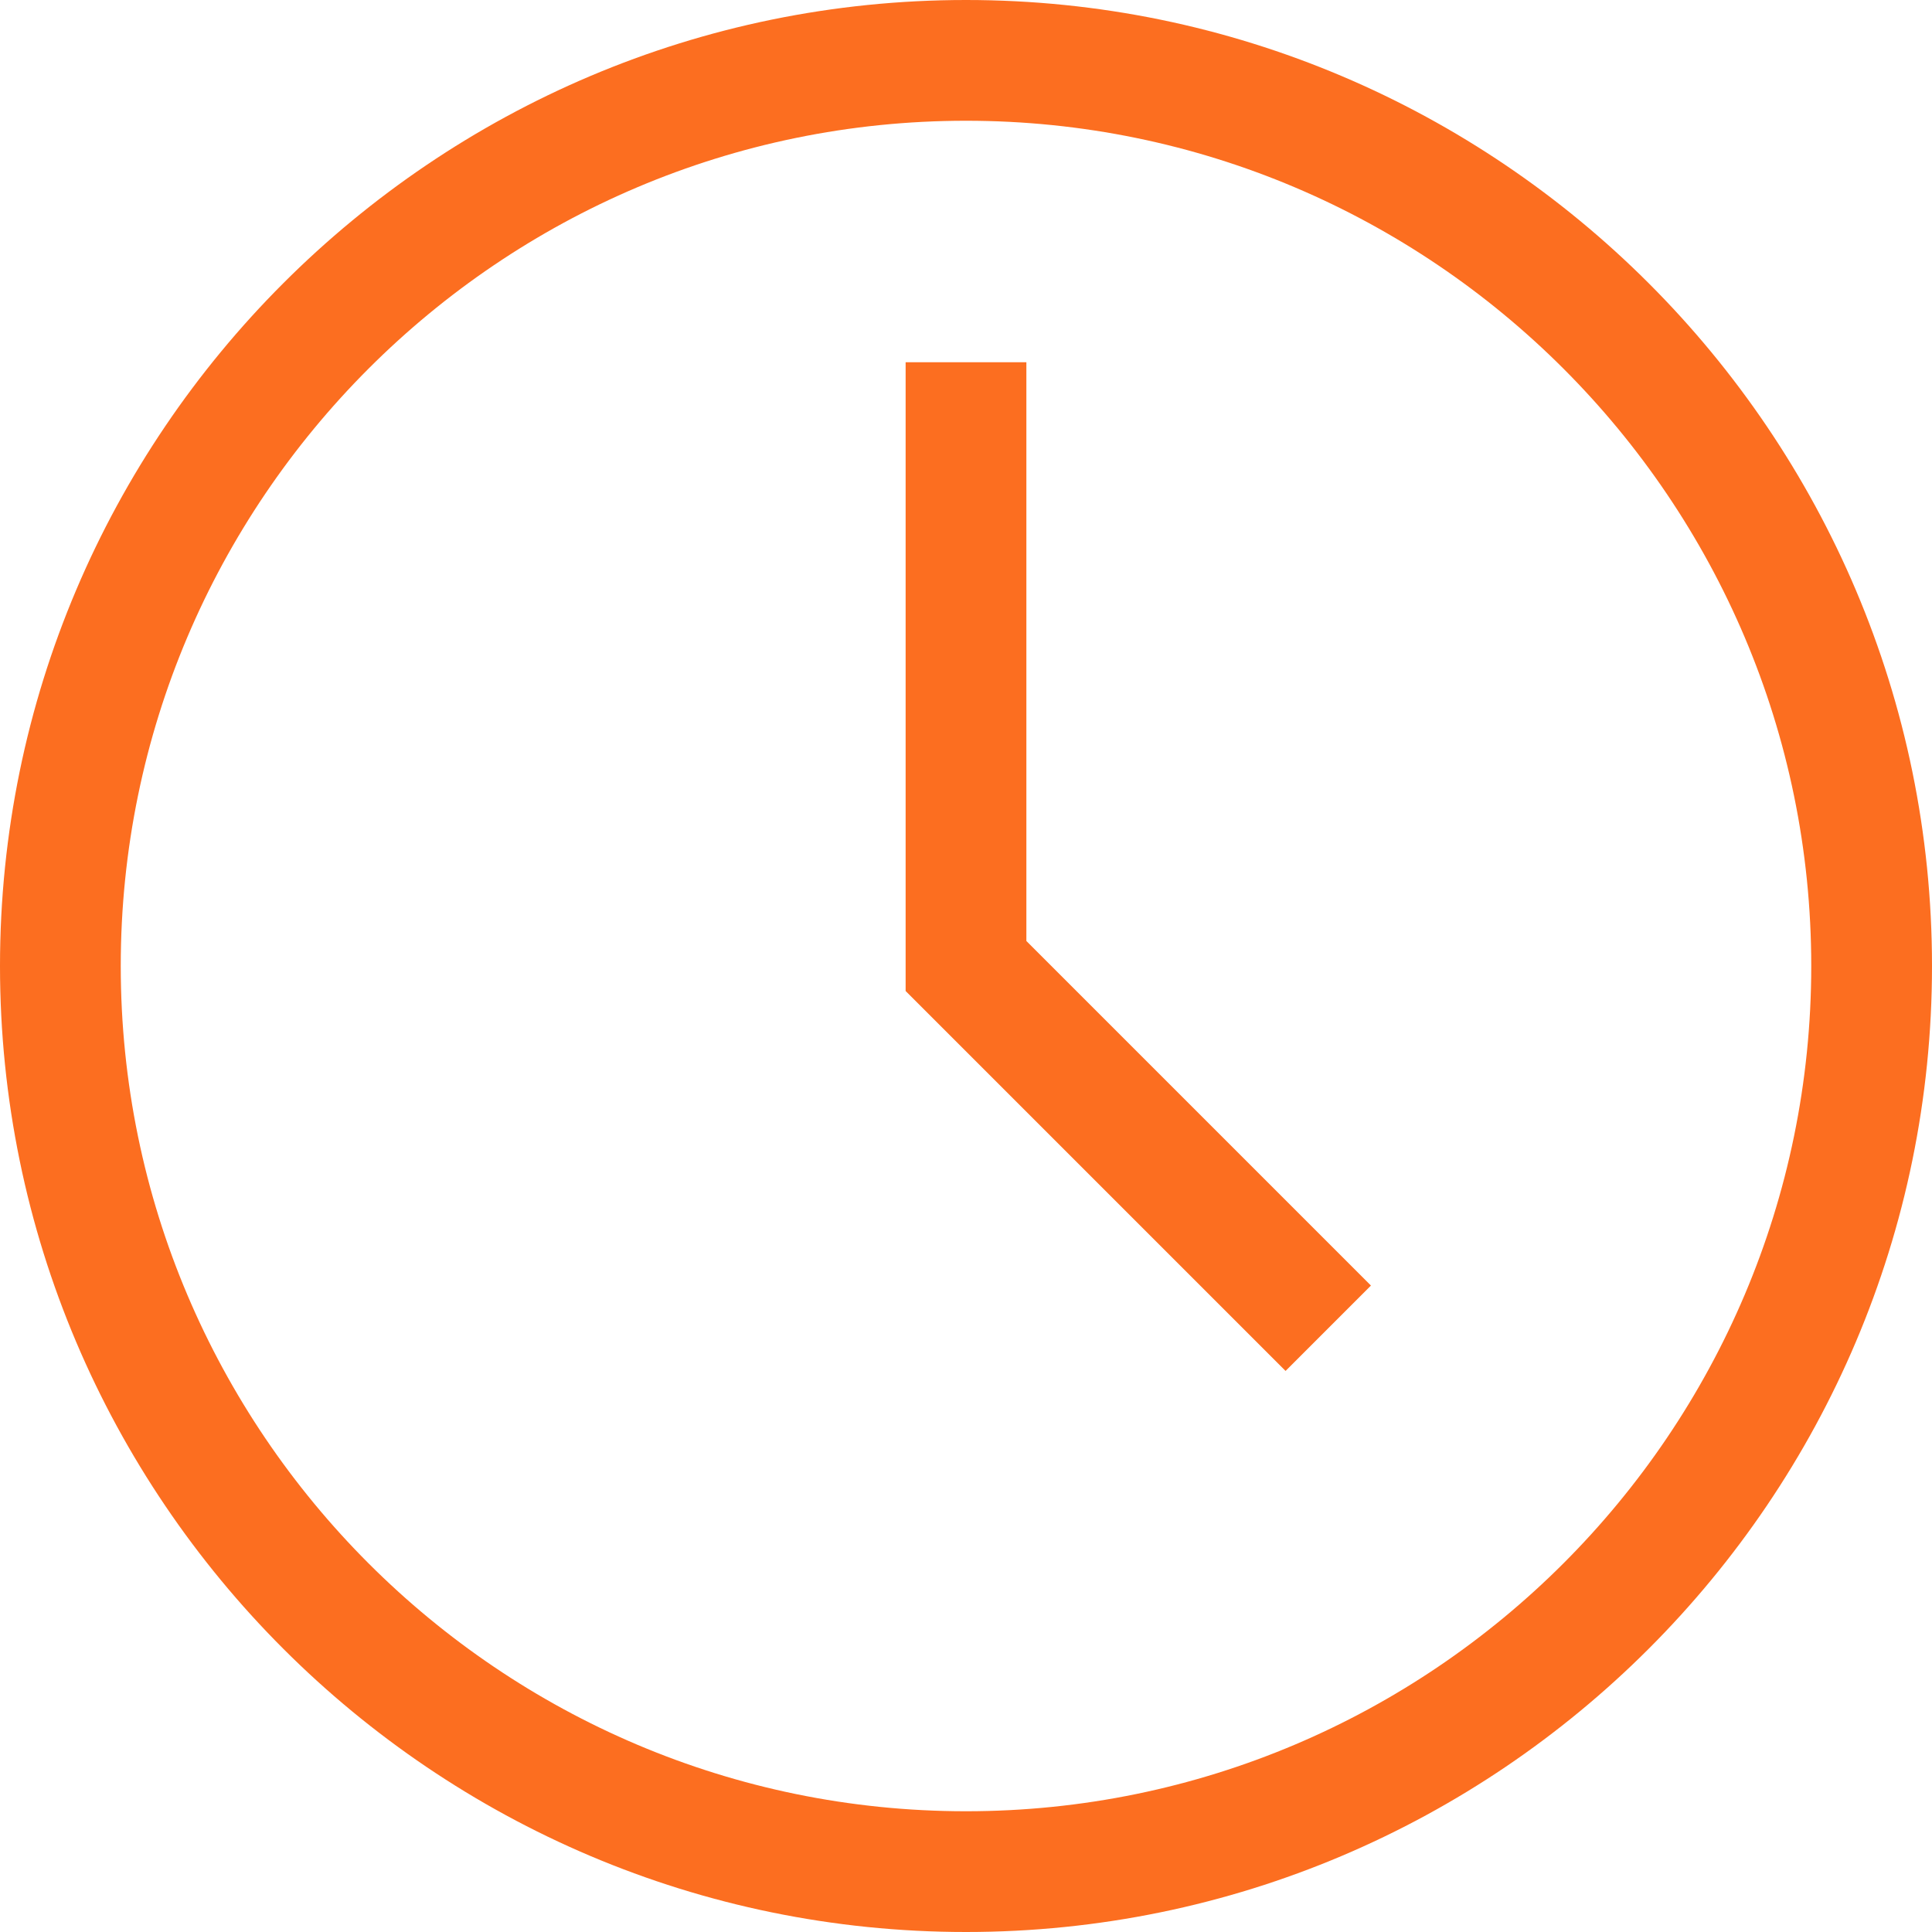
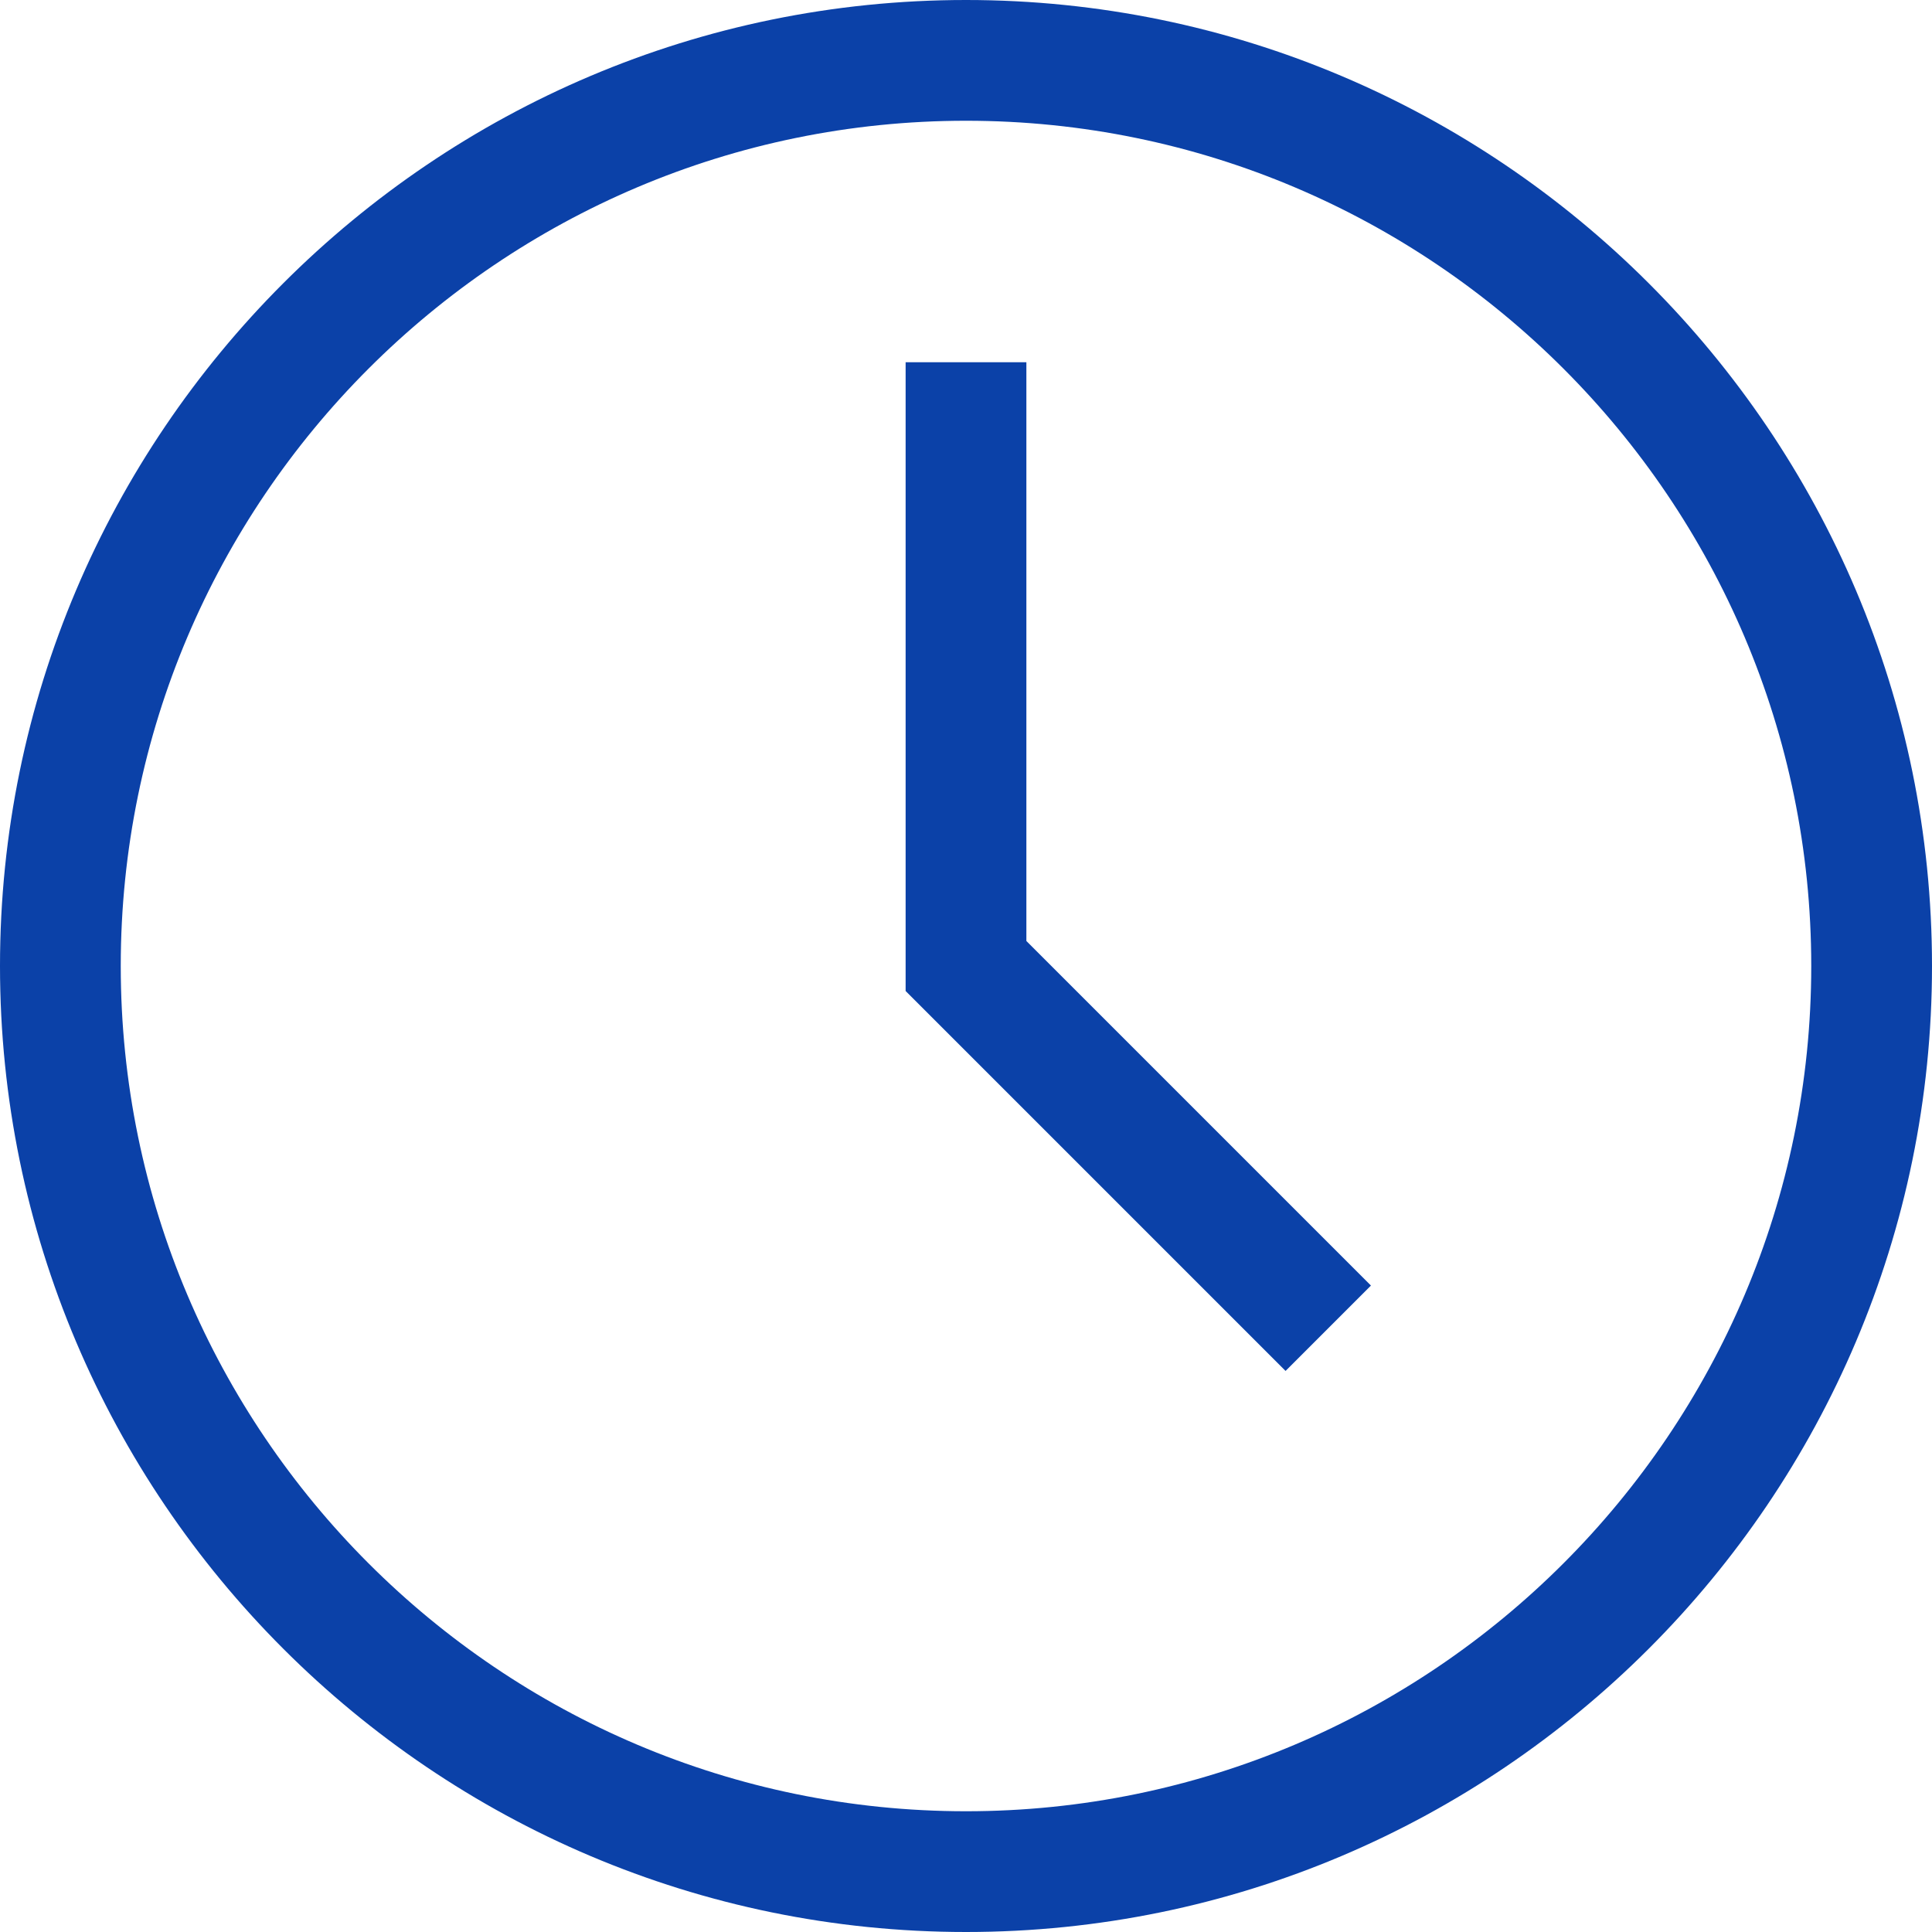
<svg xmlns="http://www.w3.org/2000/svg" version="1.1" width="512" height="512" x="0" y="0" viewBox="0 0 443.294 443.294" style="enable-background:new 0 0 512 512" xml:space="preserve" class="">
  <g>
-     <path d="m221.647 0c-122.214 0-221.647 99.433-221.647 221.647s99.433 221.647 221.647 221.647 221.647-99.433 221.647-221.647-99.433-221.647-221.647-221.647zm0 415.588c-106.941 0-193.941-87-193.941-193.941s87-193.941 193.941-193.941 193.941 87 193.941 193.941-87 193.941-193.941 193.941z" fill="#fc6e20" data-original="#000000" style="" class="" />
-     <path d="m235.5 83.118h-27.706v144.265l87.176 87.176 19.589-19.589-79.059-79.059z" fill="#fc6e20" data-original="#000000" style="" class="" />
+     <path d="m221.647 0c-122.214 0-221.647 99.433-221.647 221.647s99.433 221.647 221.647 221.647 221.647-99.433 221.647-221.647-99.433-221.647-221.647-221.647zm0 415.588c-106.941 0-193.941-87-193.941-193.941s87-193.941 193.941-193.941 193.941 87 193.941 193.941-87 193.941-193.941 193.941z" fill="#0b41a8" data-original="#000000" style="" class="" />
+     <path d="m235.5 83.118h-27.706v144.265l87.176 87.176 19.589-19.589-79.059-79.059z" fill="#0b41a8" data-original="#000000" style="" class="" />
  </g>
</svg>
